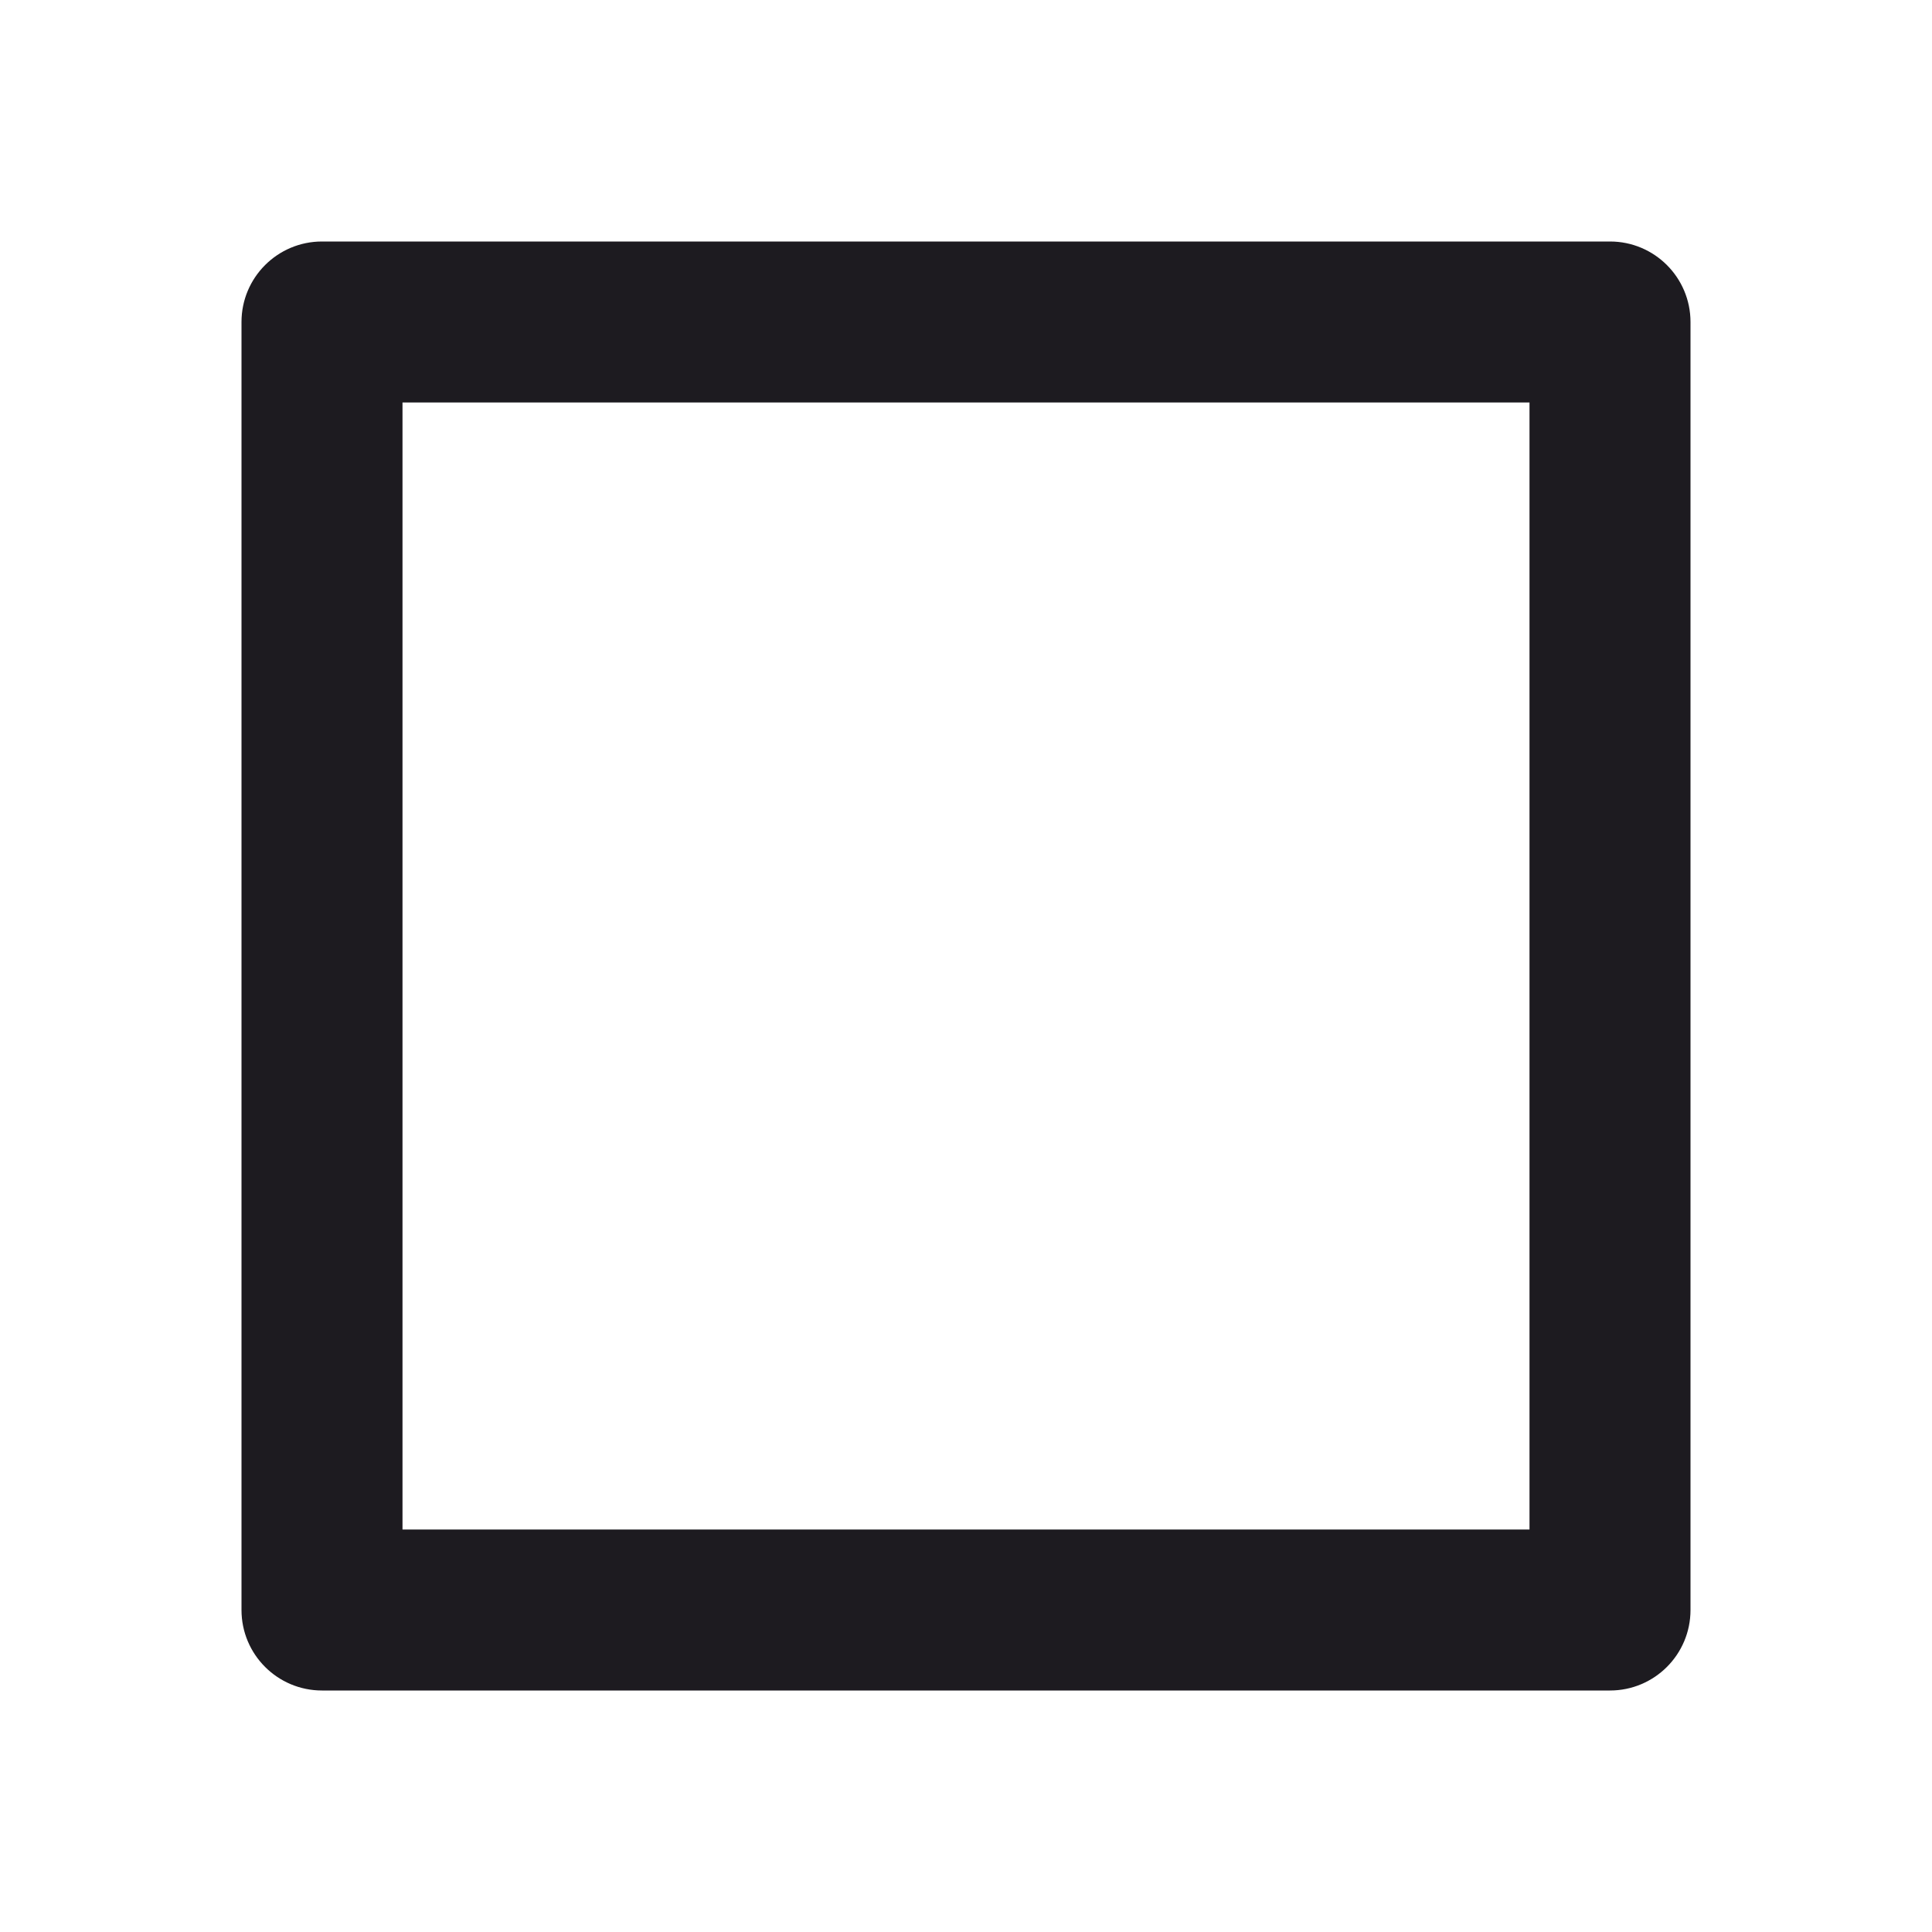
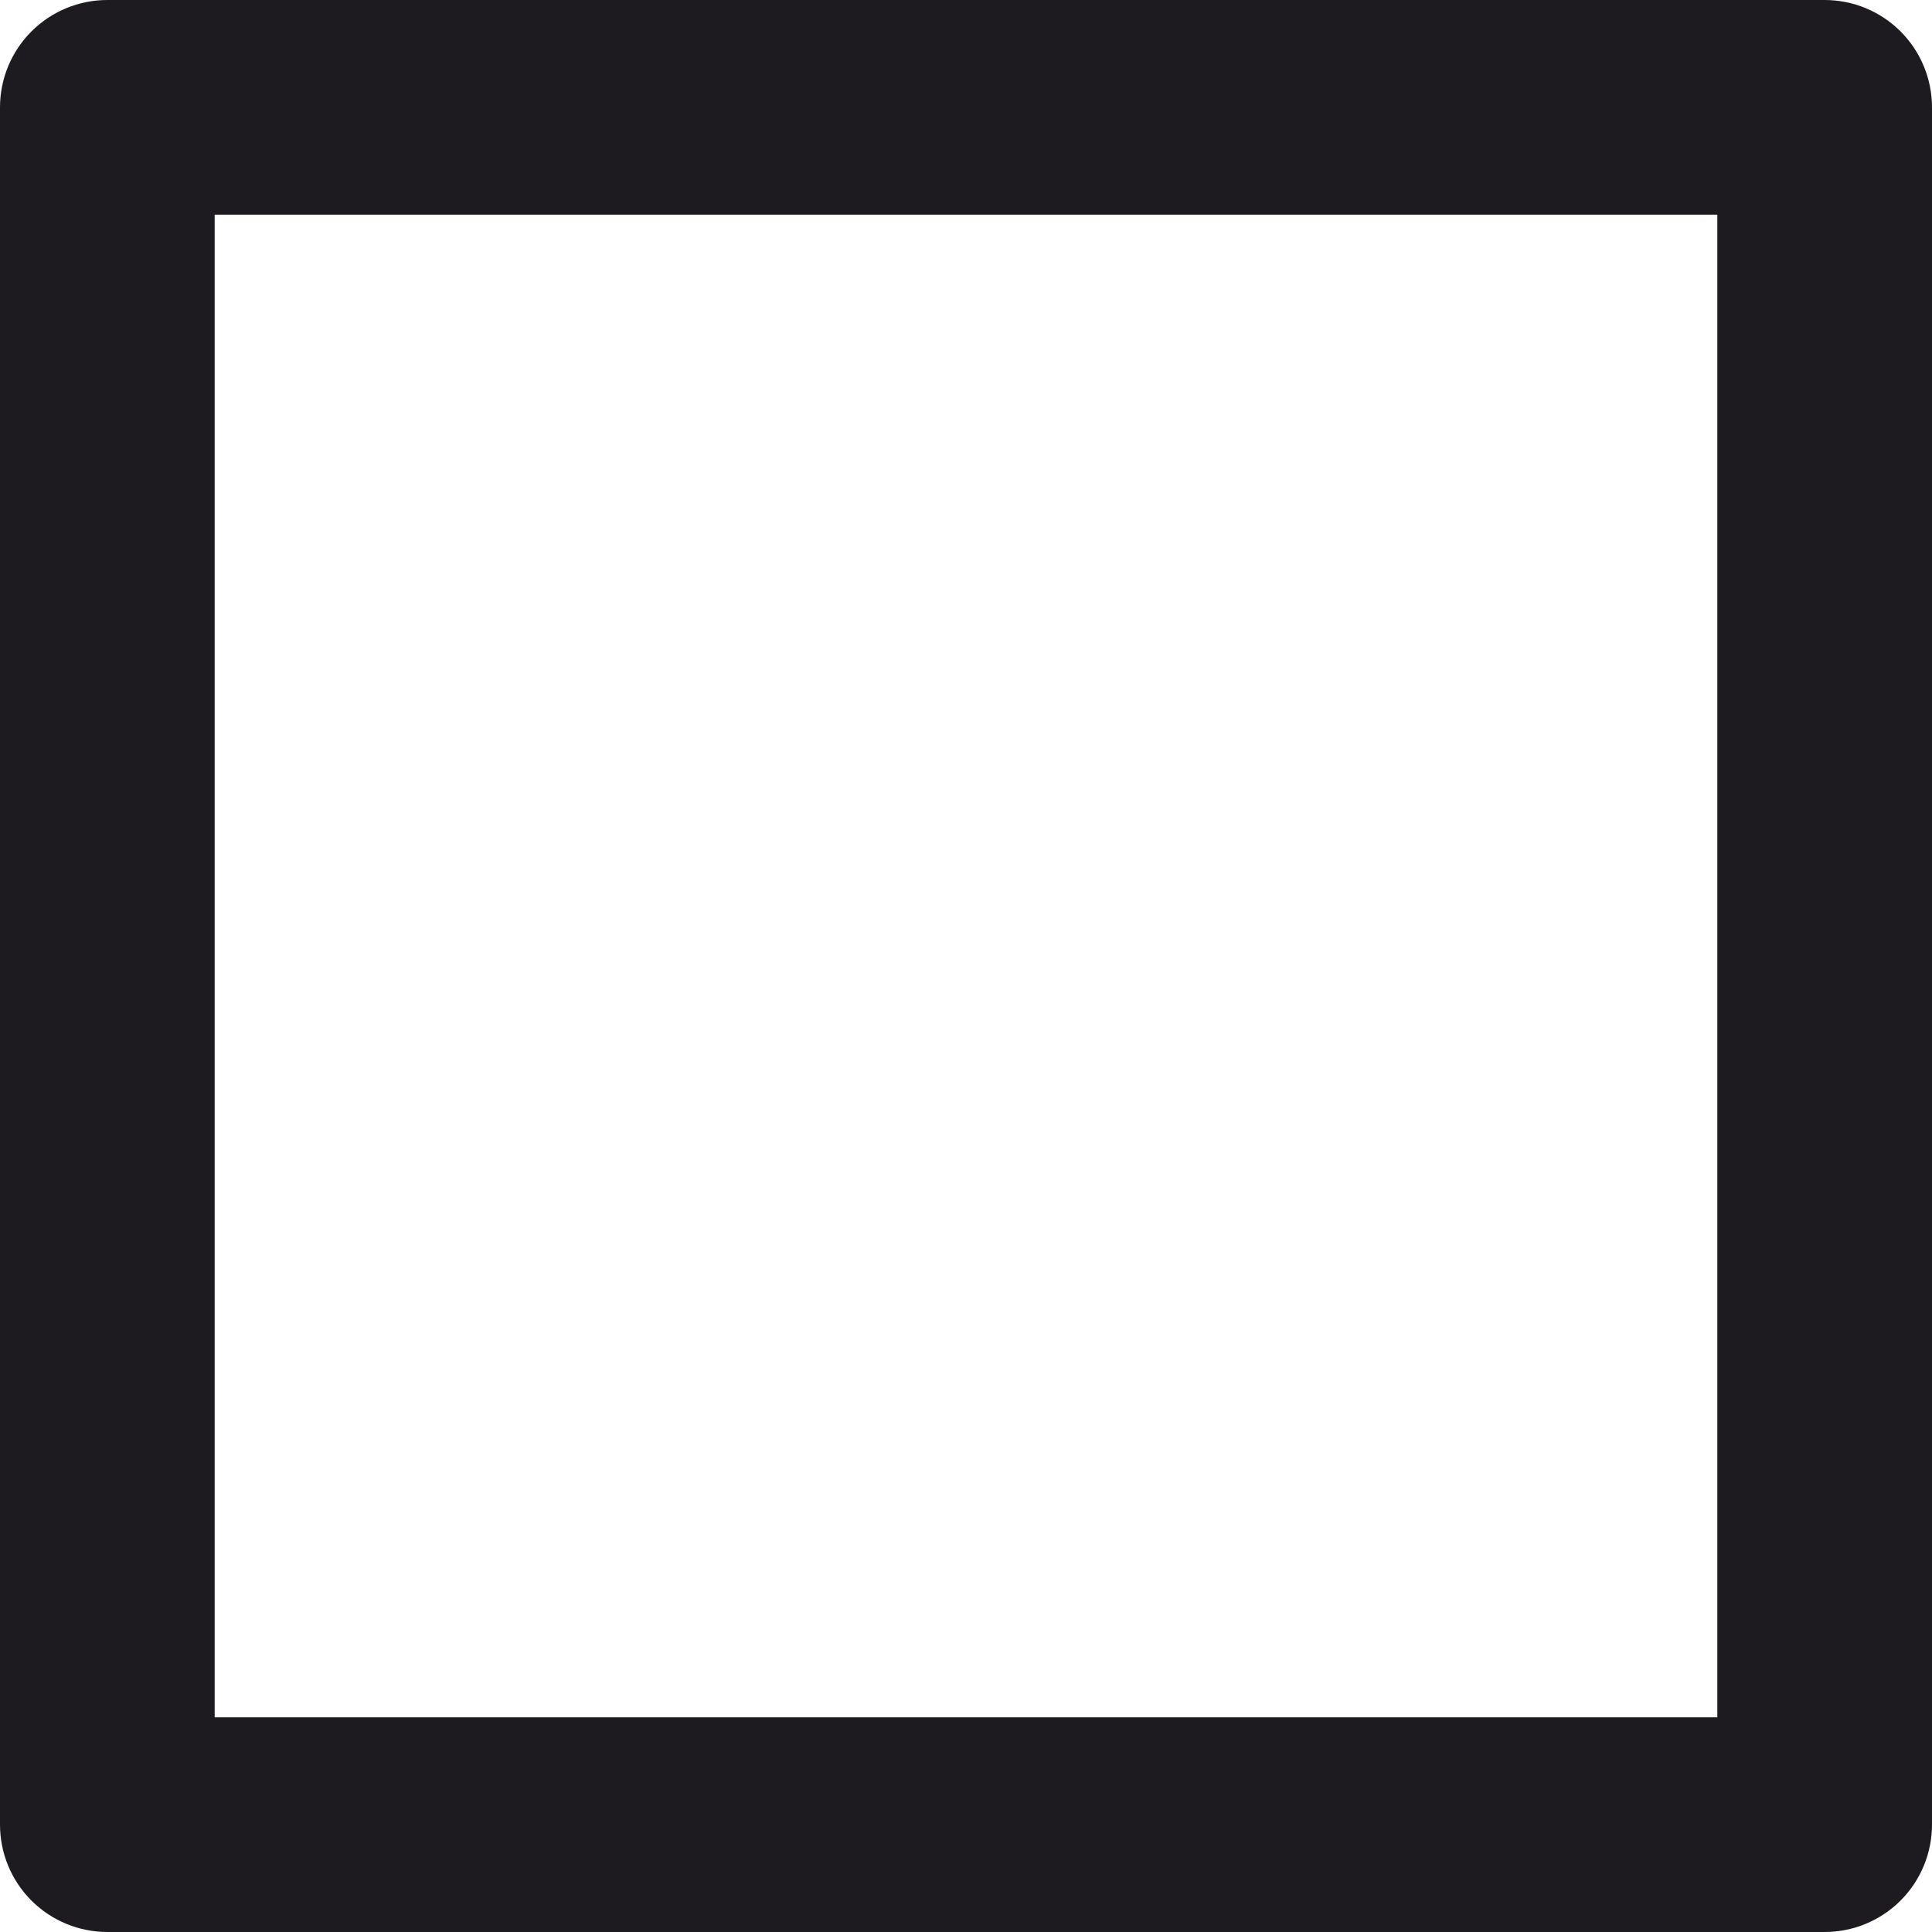
- <svg xmlns="http://www.w3.org/2000/svg" width="256px" height="256px" viewBox="0 0 24 24" fill="#1d1b20">
-   <g id="SVGRepo_bgCarrier" stroke-width="0" />
-   <g id="SVGRepo_tracerCarrier" stroke-linecap="round" stroke-linejoin="round" />
-   <g id="SVGRepo_iconCarrier">
-     <g>
-       <path fill="none" d="M0 0h24v24H0z" />
-       <path d="M4 3h16a1 1 0 0 1 1 1v16a1 1 0 0 1-1 1H4a1 1 0 0 1-1-1V4a1 1 0 0 1 1-1zm1 2v14h14V5H5z" />
-     </g>
-   </g>
+ <svg xmlns="http://www.w3.org/2000/svg" width="192" height="192" viewBox="0 0 192 192" fill="none">
+   <path d="M10.667 -3.8147e-06H181.333C184.162 -3.8147e-06 186.875 1.124 188.876 3.124C190.876 5.125 192 7.838 192 10.667V181.333C192 184.162 190.876 186.875 188.876 188.876C186.875 190.876 184.162 192 181.333 192H10.667C7.838 192 5.125 190.876 3.124 188.876C1.124 186.875 0 184.162 0 181.333V10.667C0 7.838 1.124 5.125 3.124 3.124C5.125 1.124 7.838 -3.8147e-06 10.667 -3.8147e-06ZM21.333 21.333V170.667H170.667V21.333H21.333Z" fill="#1D1B20" />
</svg>
